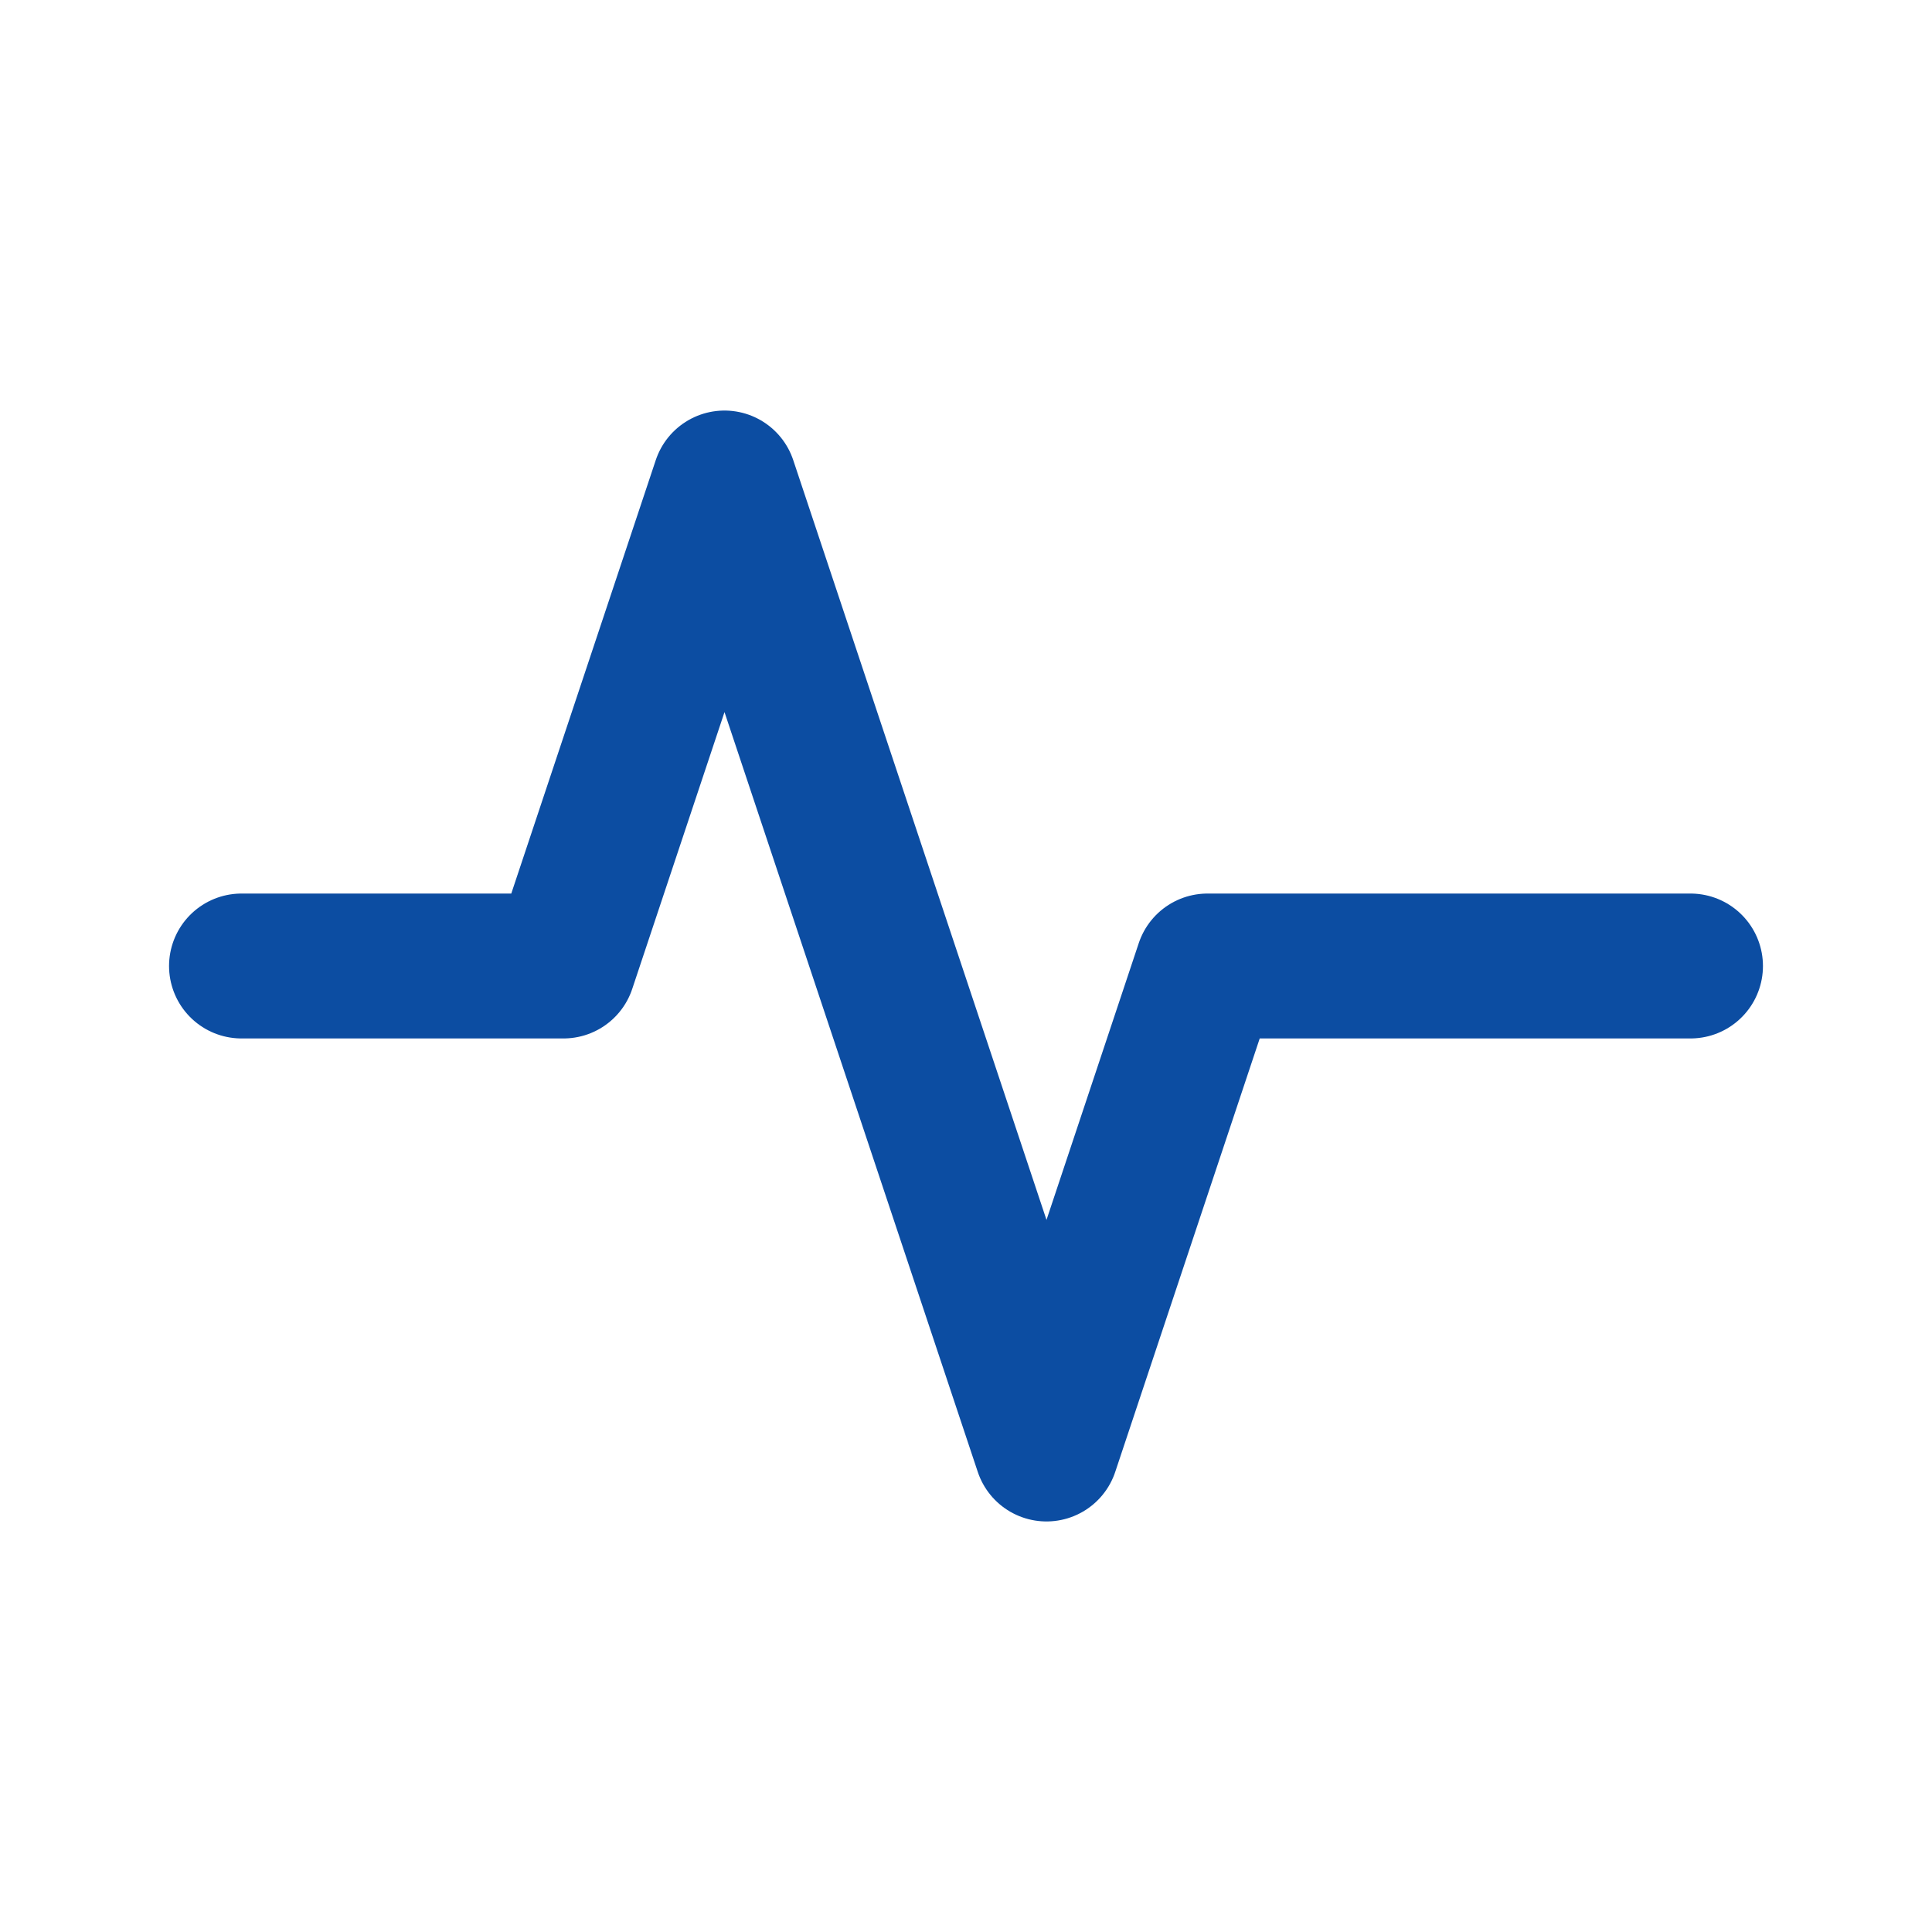
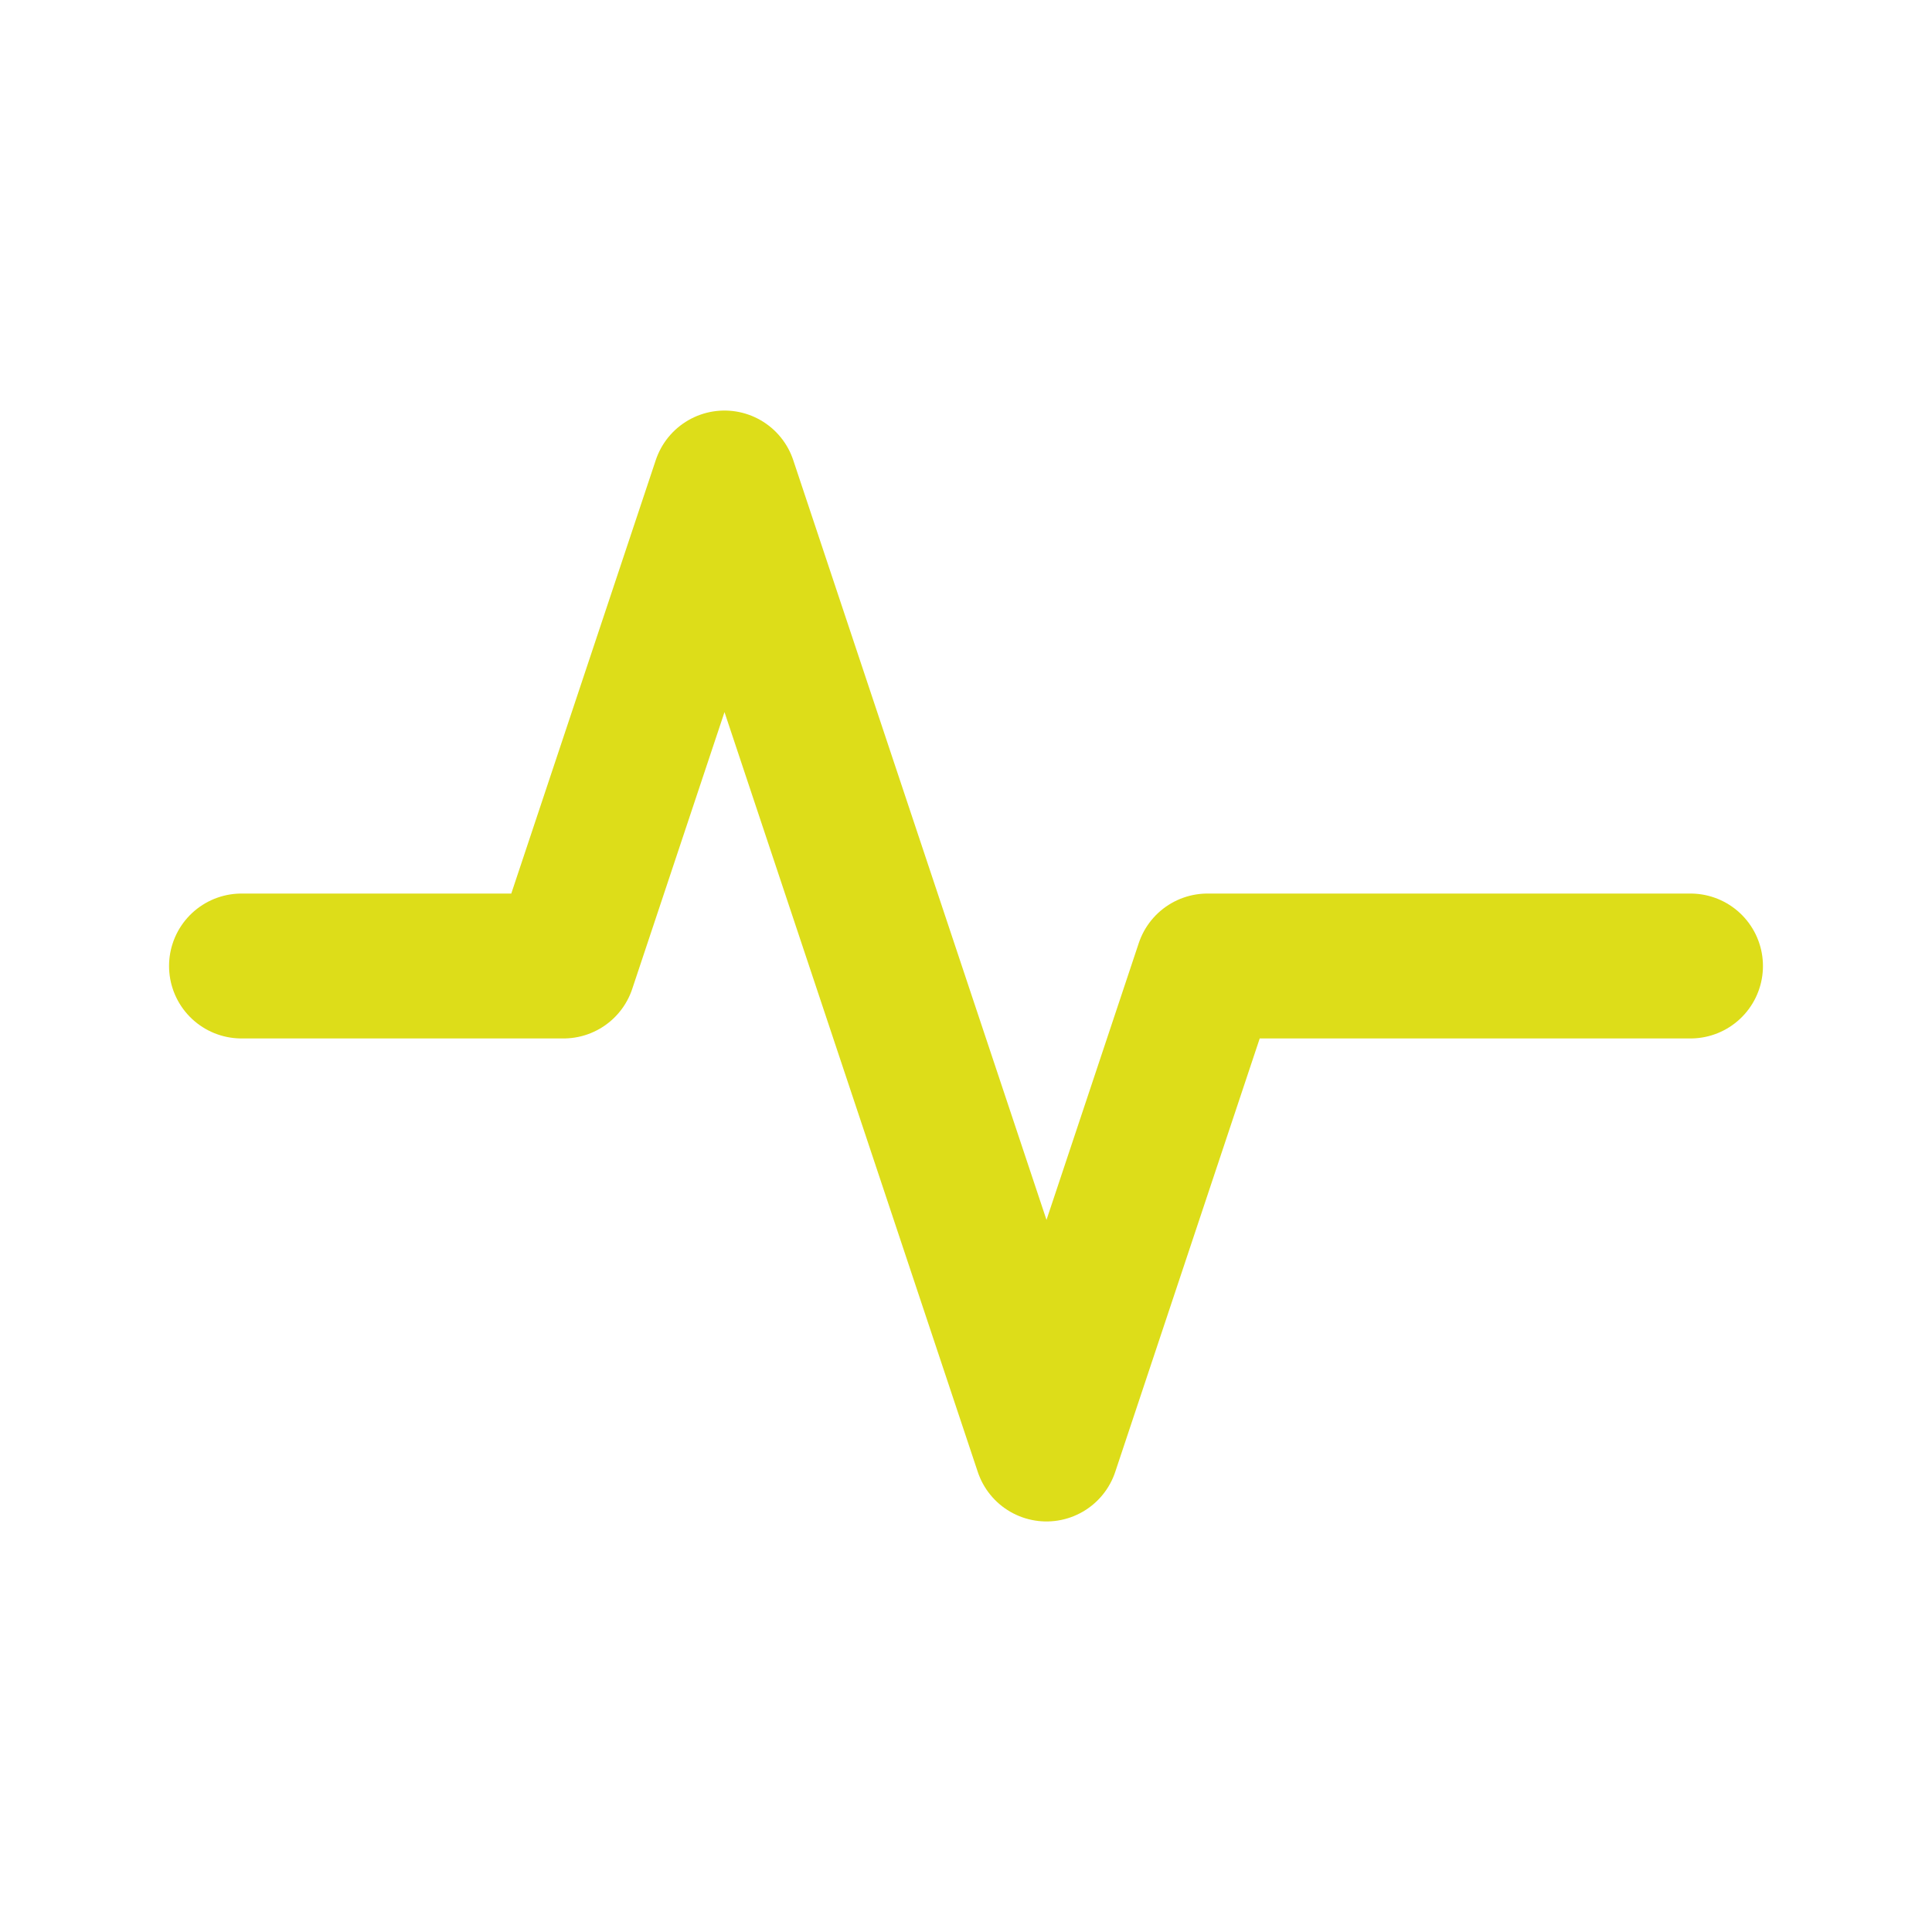
- <svg xmlns="http://www.w3.org/2000/svg" viewBox="0 0 24 24" fill="none" stroke="#0c4da2" stroke-width="1.8" stroke-linecap="round" stroke-linejoin="round">
+ <svg xmlns="http://www.w3.org/2000/svg" viewBox="0 0 24 24" fill="none" stroke="#dddd19ff" stroke-width="1.8" stroke-linecap="round" stroke-linejoin="round">
  <path d="M3 12h4l2-6 4 12 2-6h6" />
</svg>
